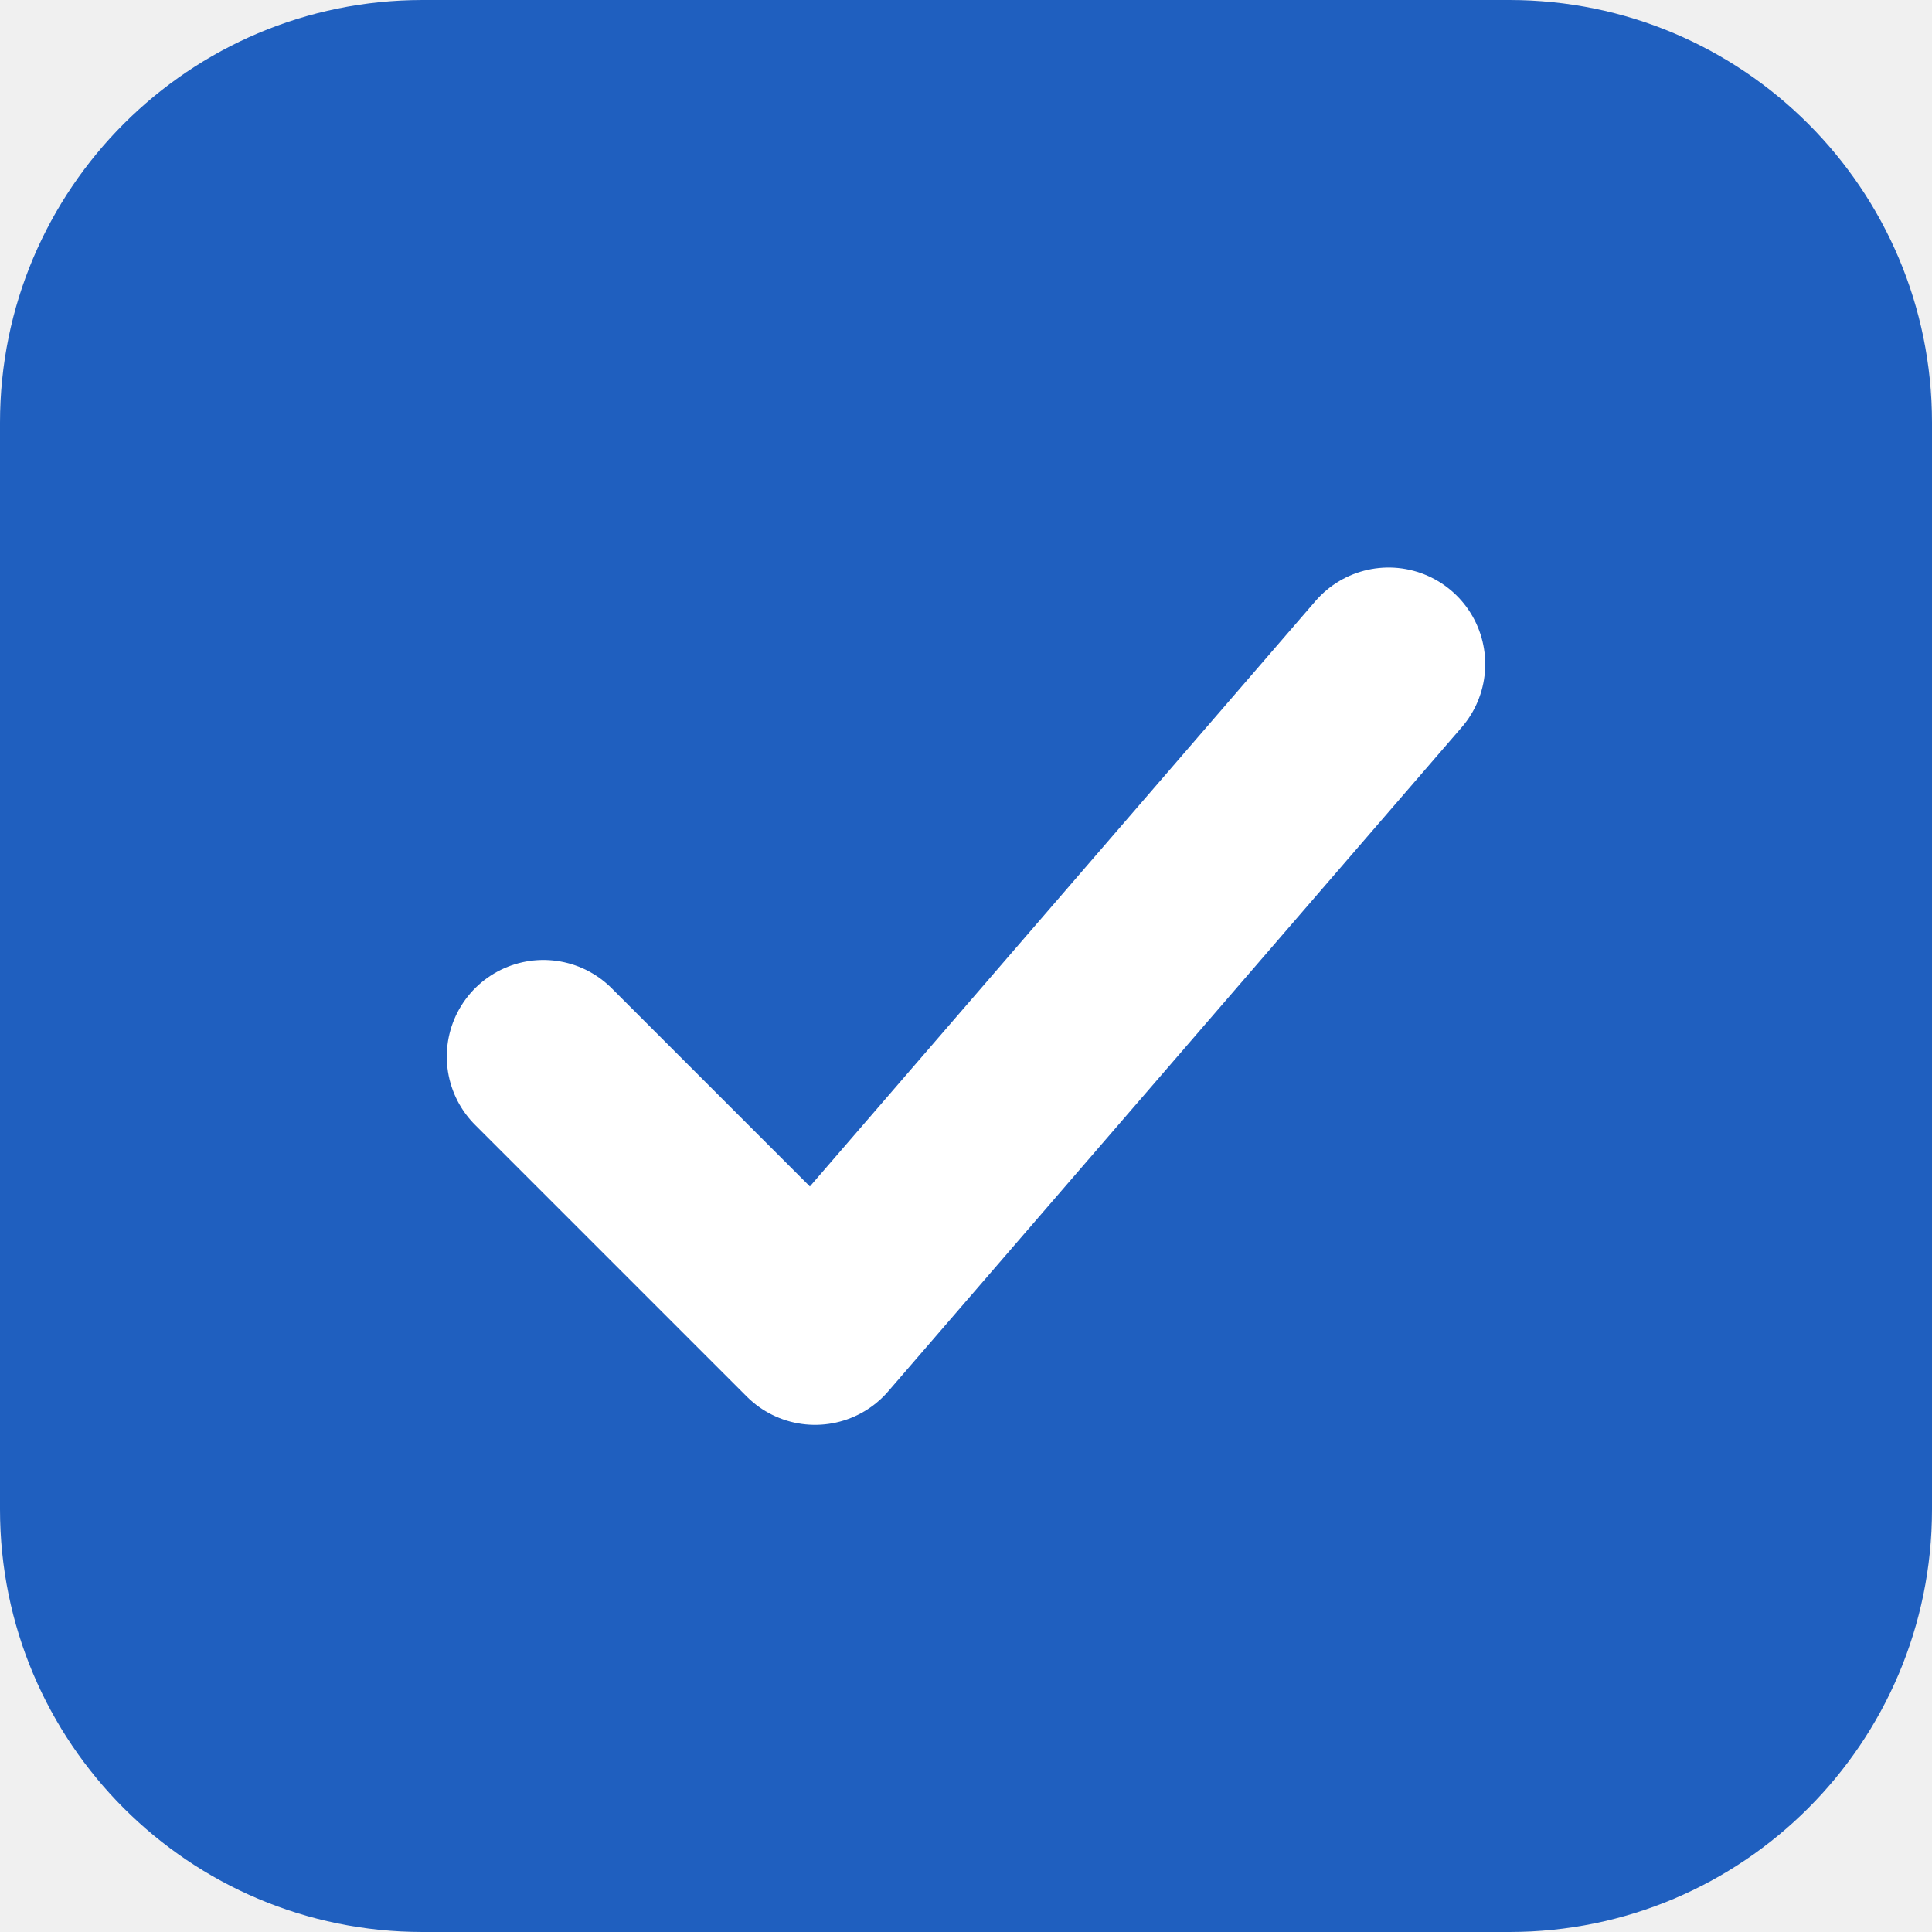
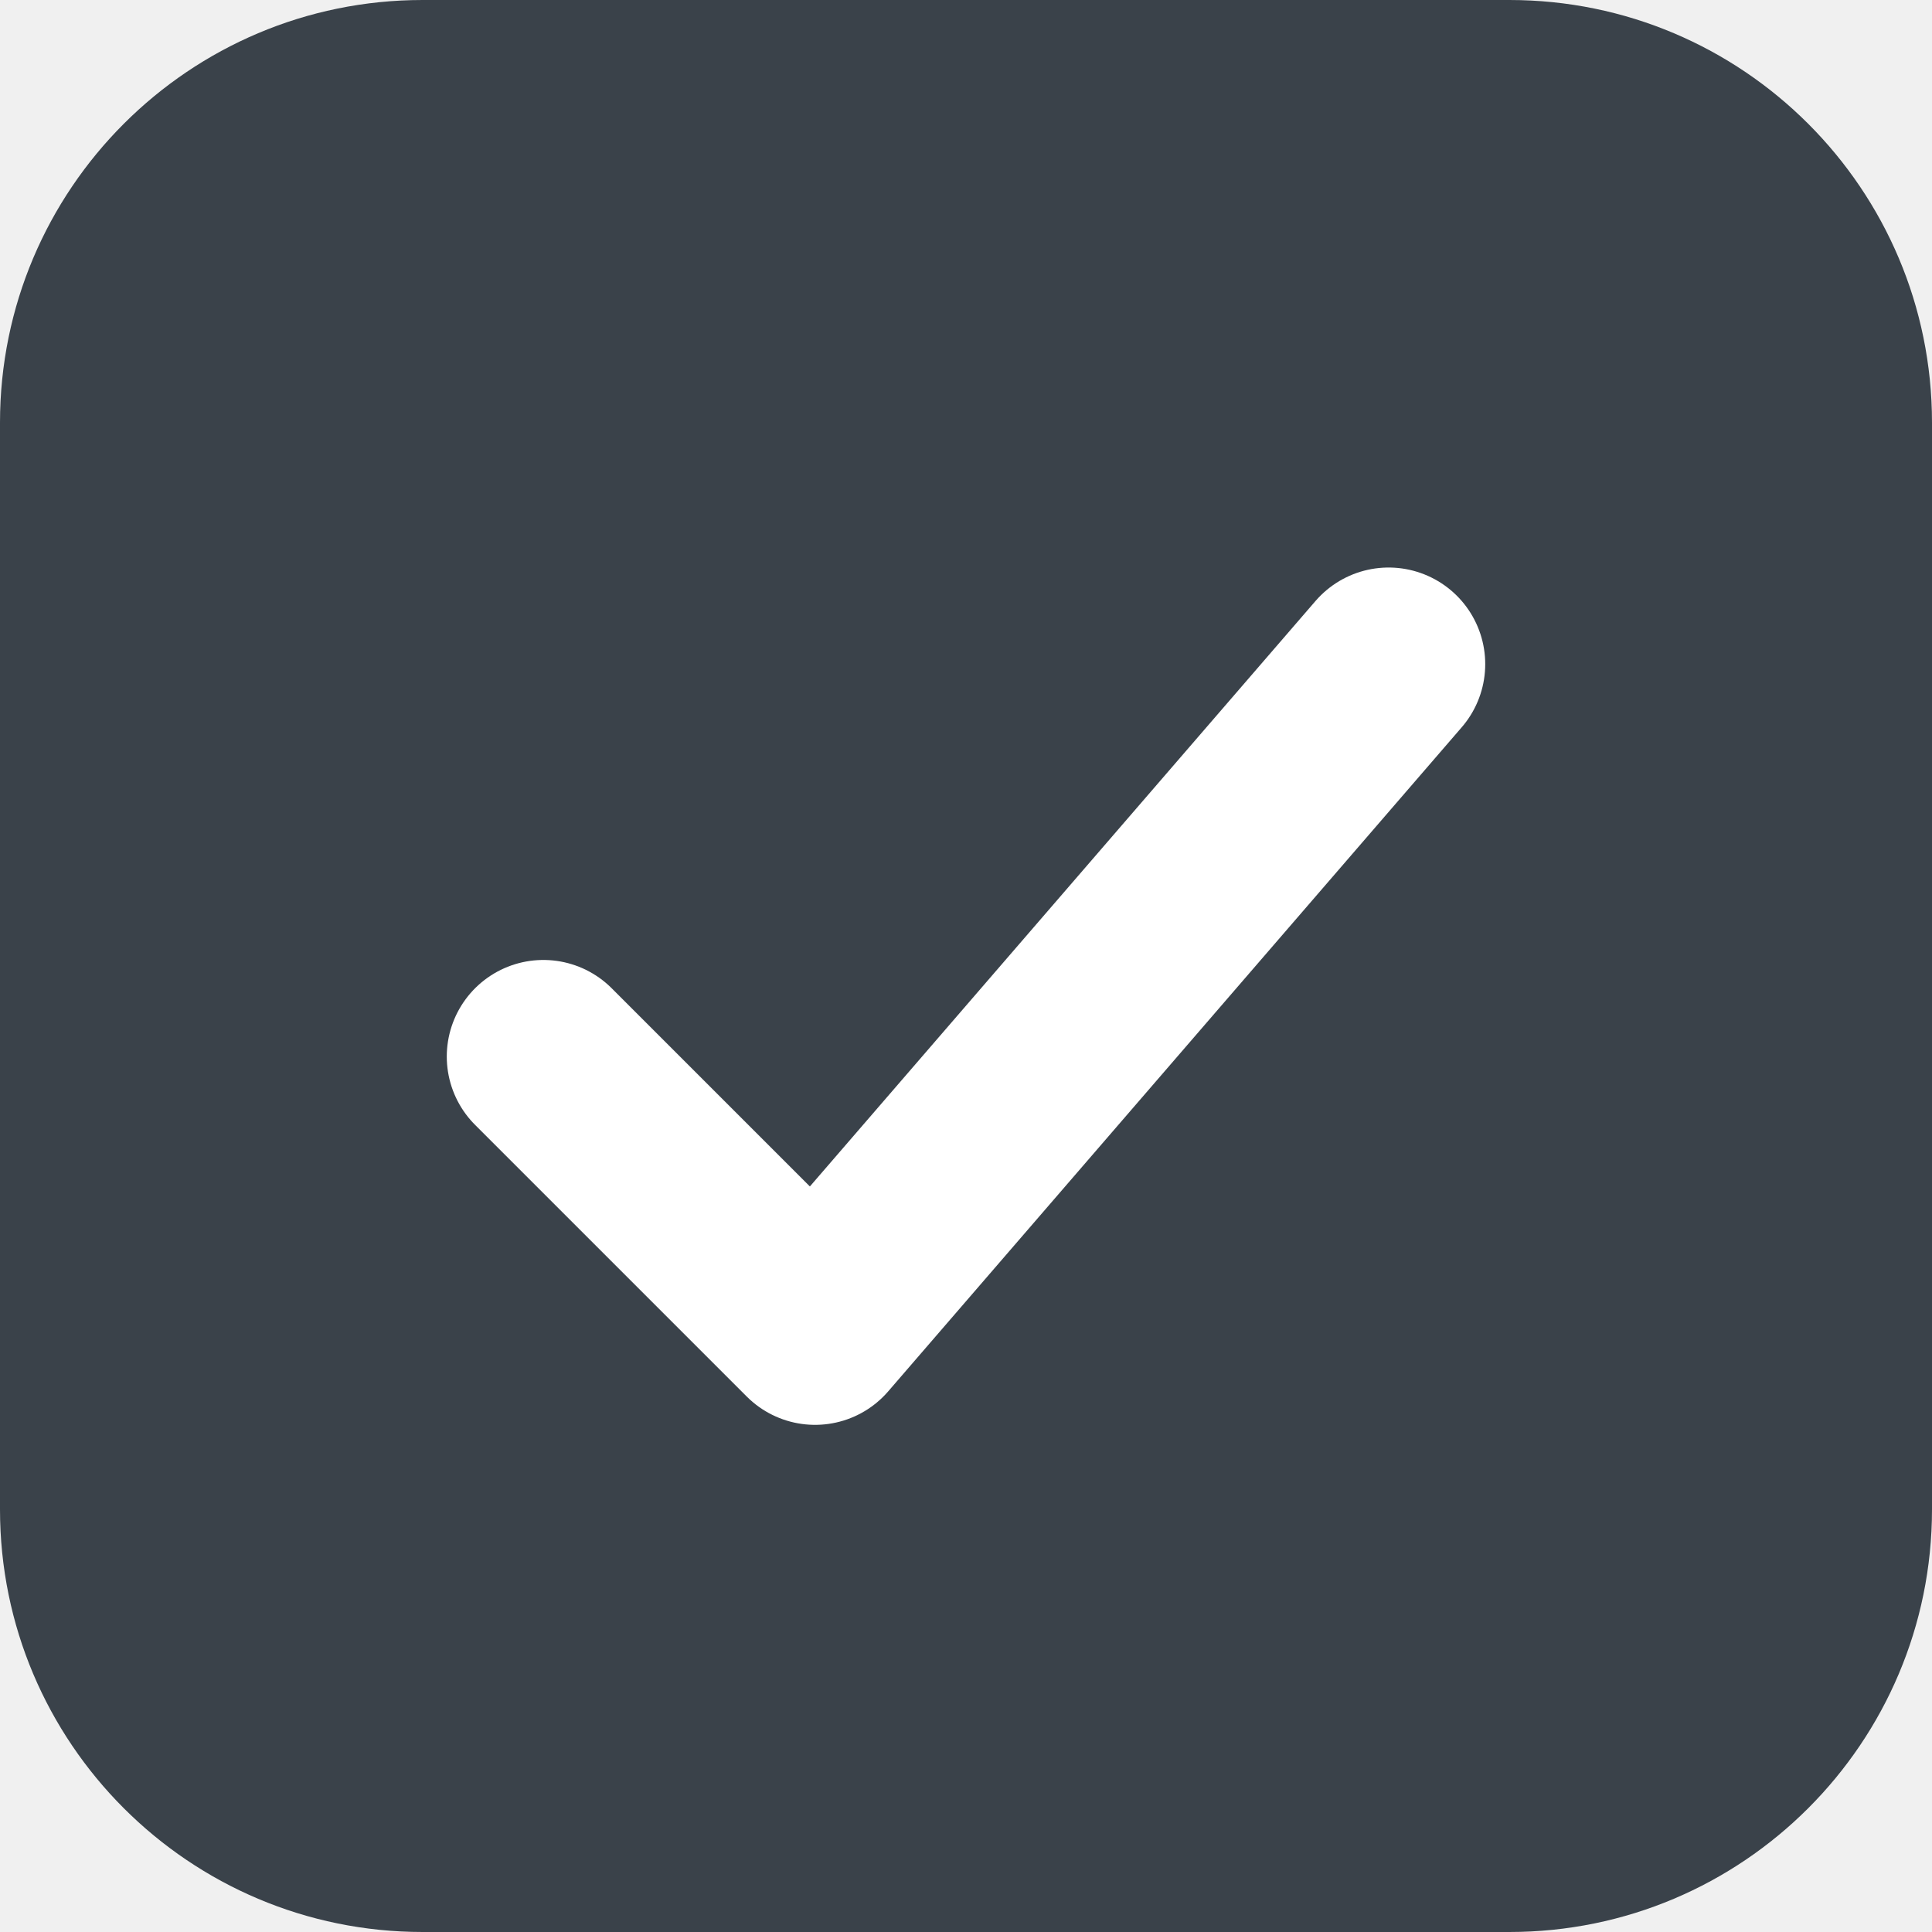
<svg xmlns="http://www.w3.org/2000/svg" viewBox="0 0 32 32">
-   <rect width="32" height="32" rx="7" fill="#1f5fbf" />
-   <path d="M9 17.5l4.5 4.5L23 11" fill="none" stroke="#fff" stroke-width="3.2" stroke-linecap="round" stroke-linejoin="round" />
+   <rect width="32" height="32" rx="7" fill="#3a424a" />
+   <path d="M9 17.5l4.5 4.5L23 11" fill="none" stroke="#ffffff" stroke-width="3.2" stroke-linecap="round" stroke-linejoin="round" />
</svg>
